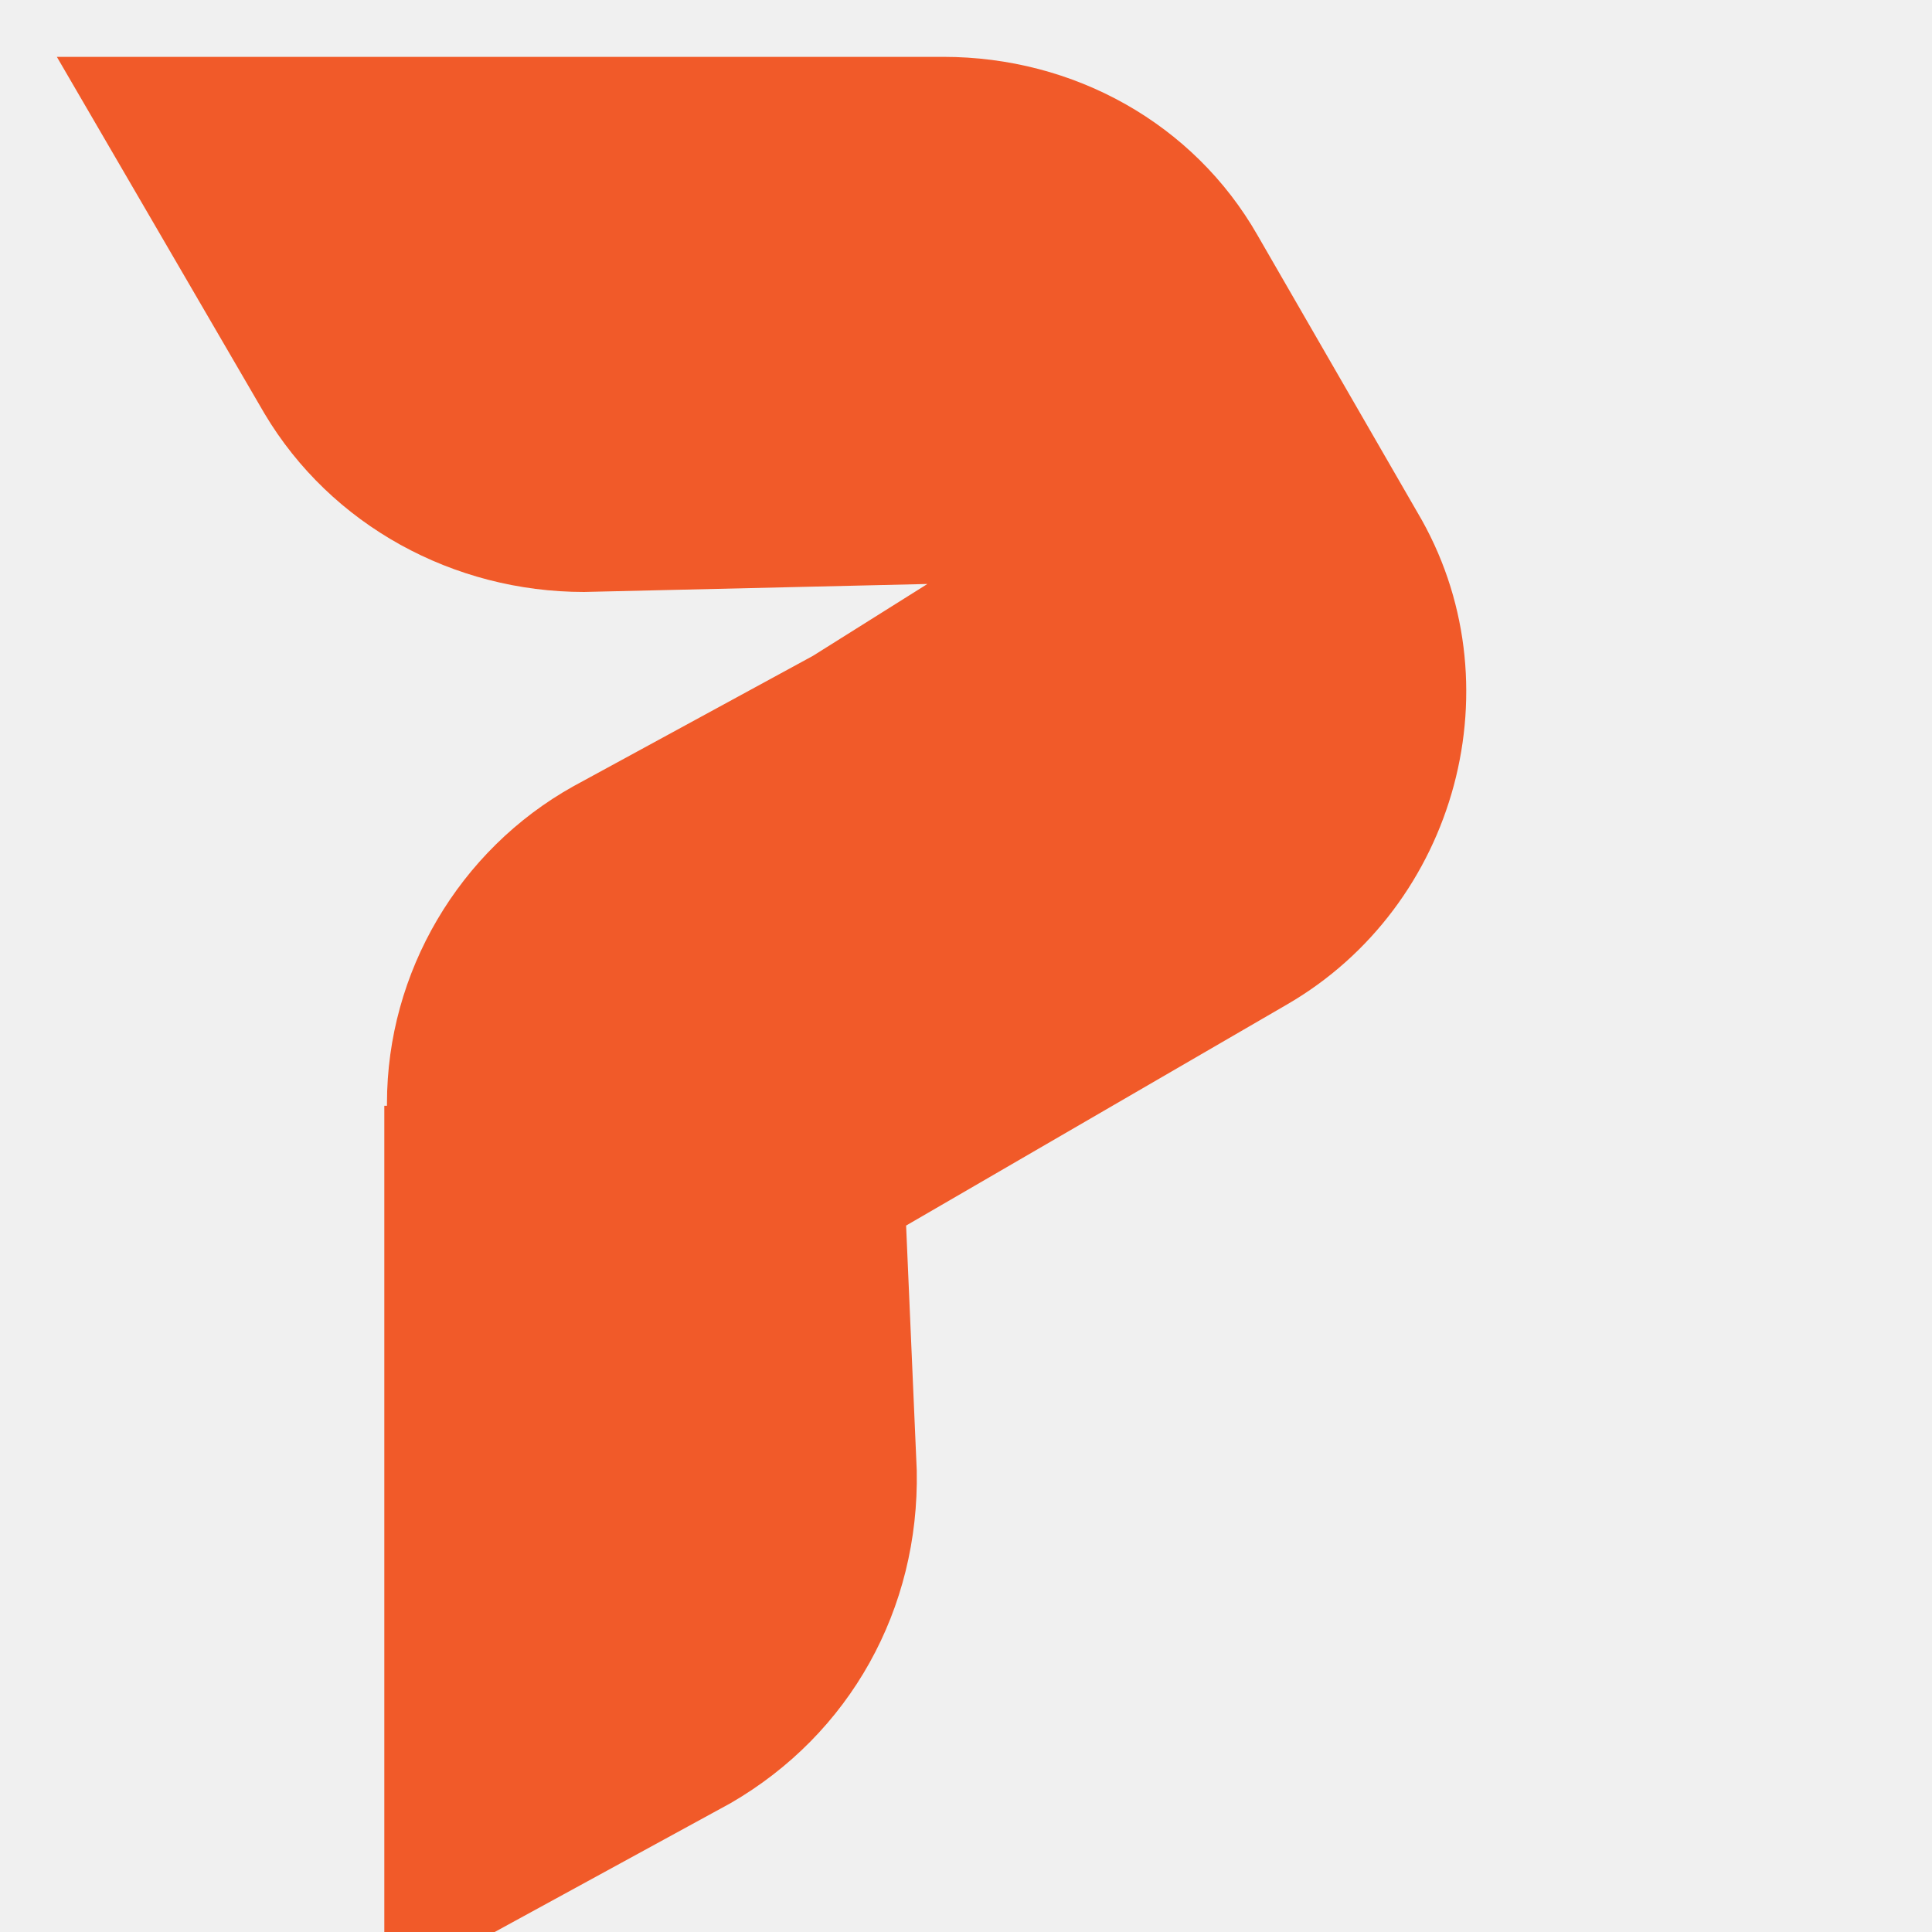
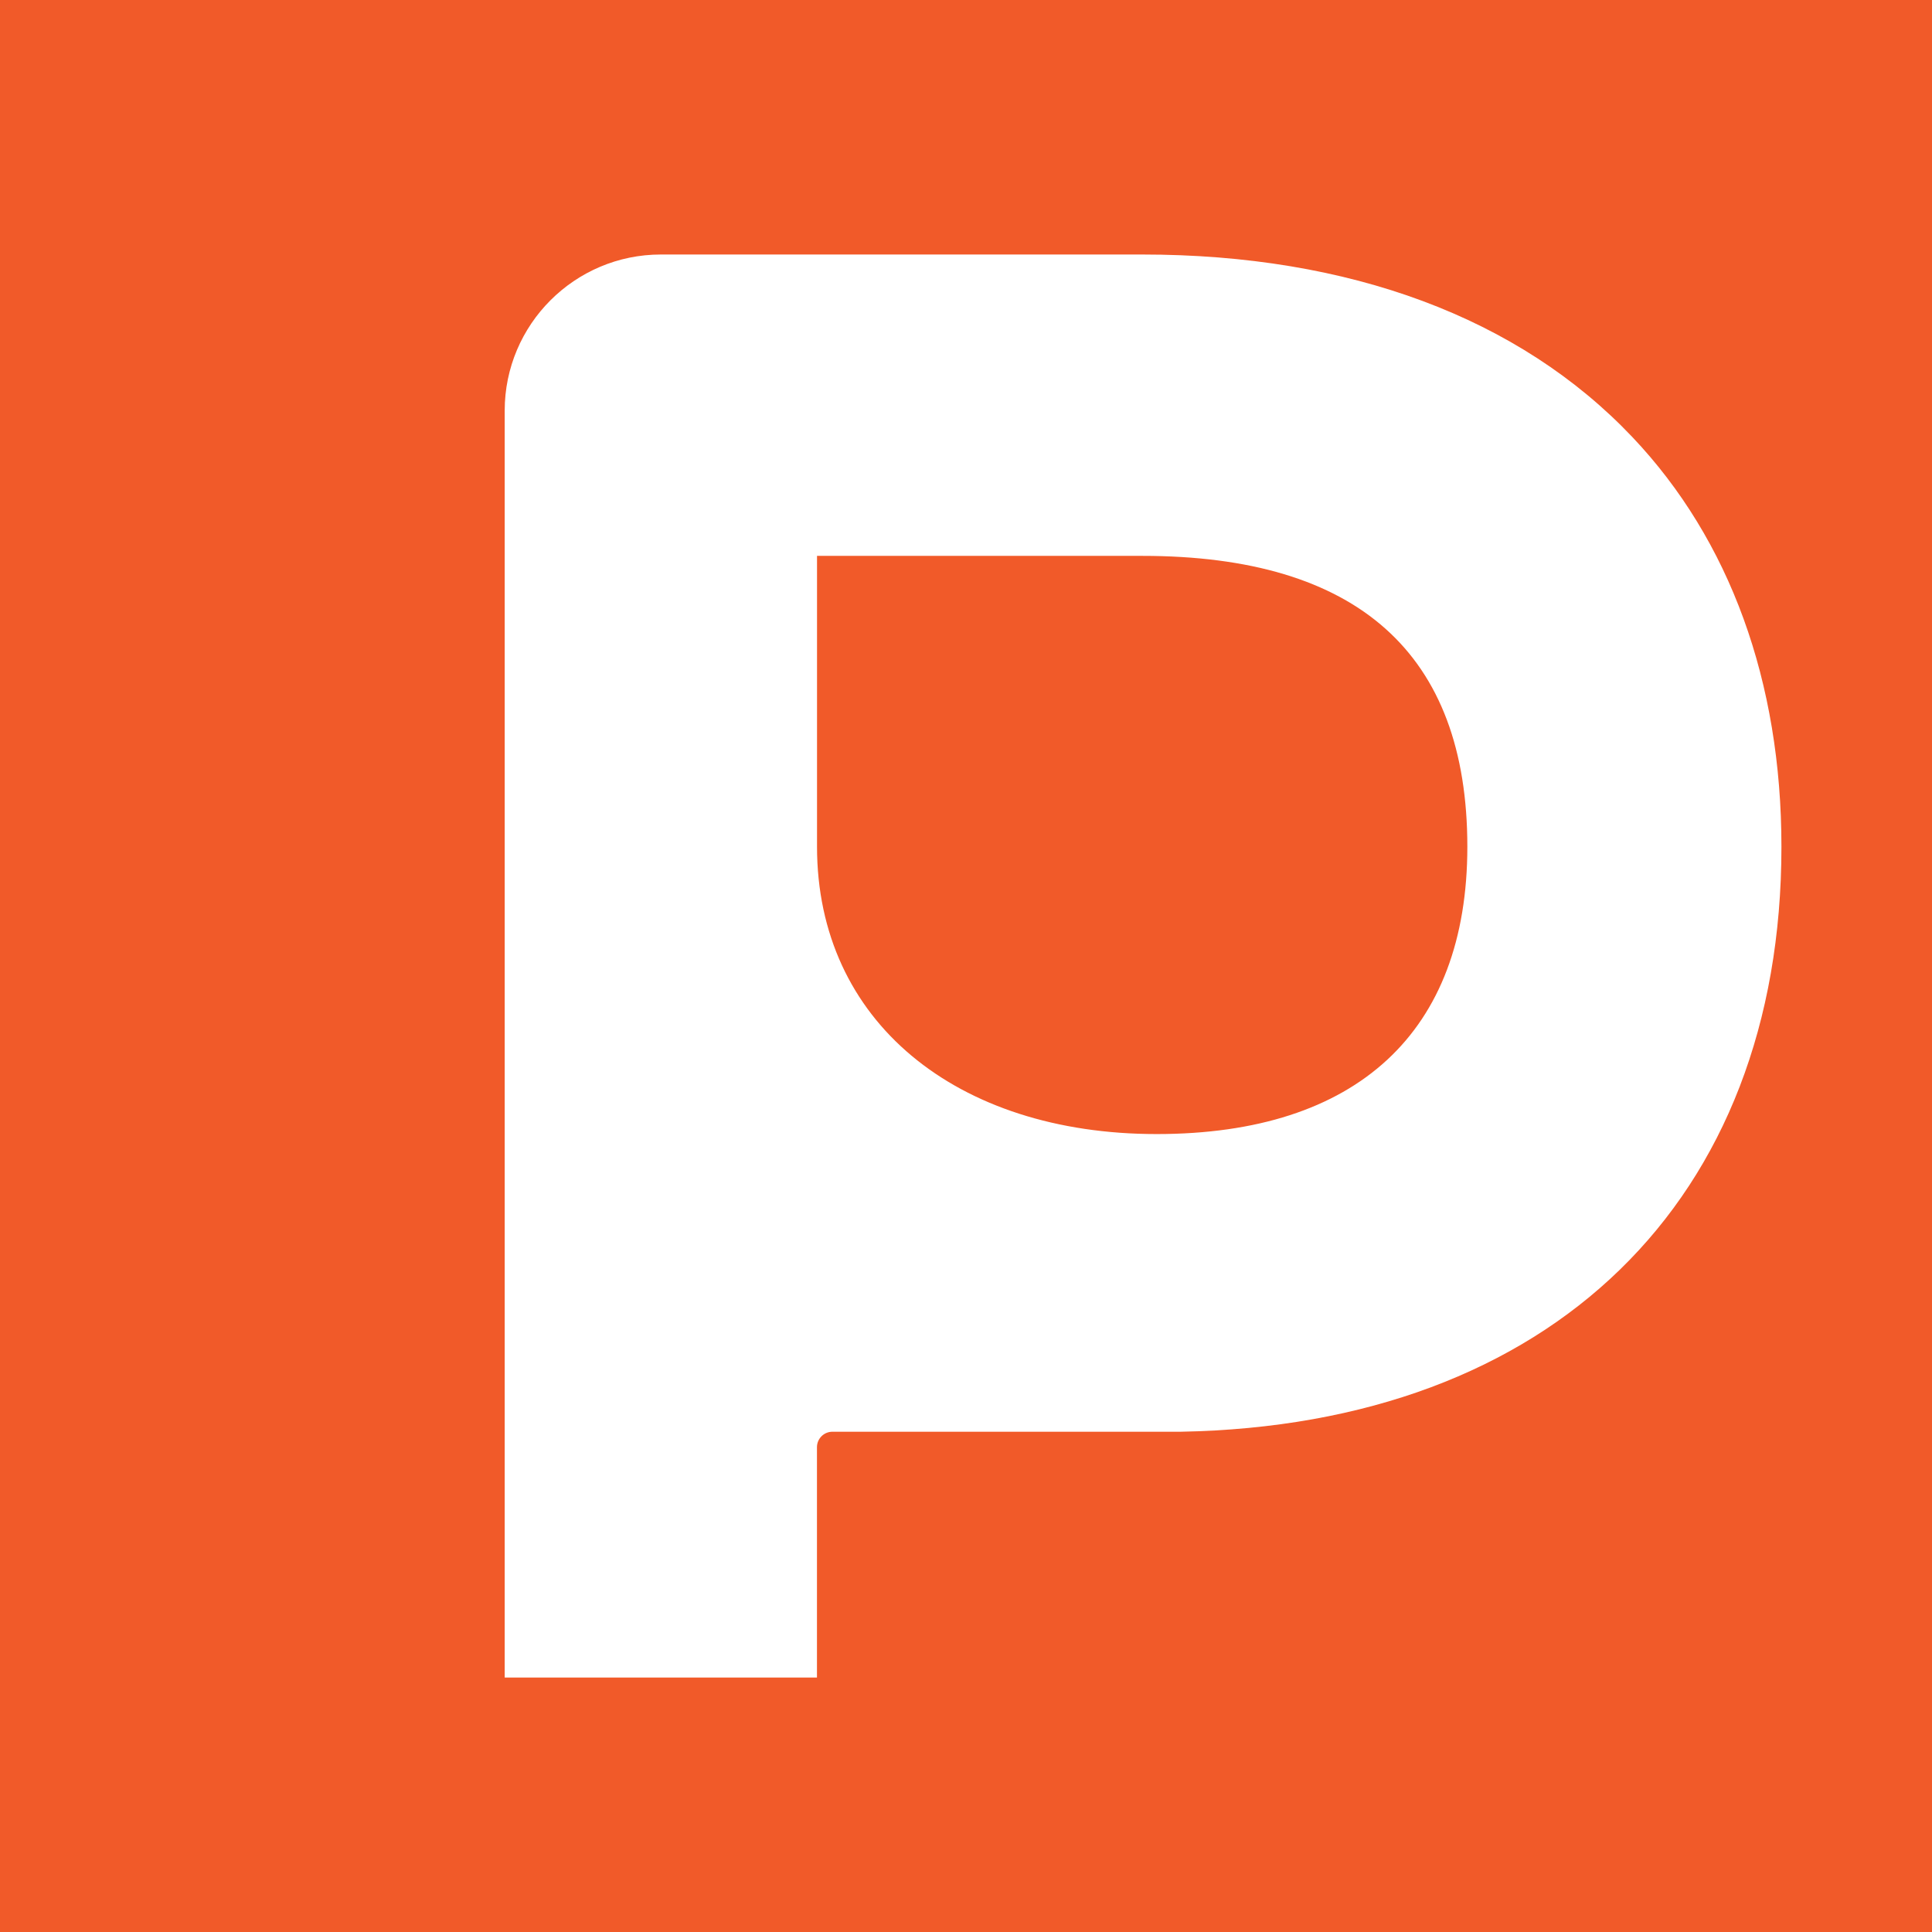
- <svg xmlns="http://www.w3.org/2000/svg" viewBox="0 0 32 32">
-   <path fill="#f15a29" d="M4.19,6.16c0-.49.27-.95.7-1.19l.9-.49.43-.27-1.29.03c-.49,0-.95-.25-1.2-.67l-.78-1.34h3.33c.49,0,.94.25,1.18.67l.6,1.04c.38.64.15,1.48-.49,1.85l-1.43.83.04.92c.01.52-.25.99-.7,1.25l-1.3.71v-3.33h.01Z" transform="translate(-12.0661 -8.8913) scale(4.409449)" />
+ <svg xmlns="http://www.w3.org/2000/svg" viewBox="0 0 340.16 340.16">
+   <rect width="340.16" height="340.16" fill="#f15a29" />
+   <path fill="#ffffff" d="M287.43,76.98c-19.94-21.05-49.79-32.17-86.33-32.17h-84.75c-15.16,0-27.49,12.33-27.49,27.49v223.06h54.98v-40.56c0-1.5,1.22-2.72,2.72-2.72h61.32c65.24-1.18,105.77-40.64,105.77-102.99,0-29.08-9.07-54.01-26.22-72.11ZM258.35,149.08c0,32.62-19.43,50.59-54.7,50.59s-59.8-19.86-59.8-50.59v-51.21h57.26c37.98,0,57.24,17.23,57.24,51.21Z" />
</svg>
